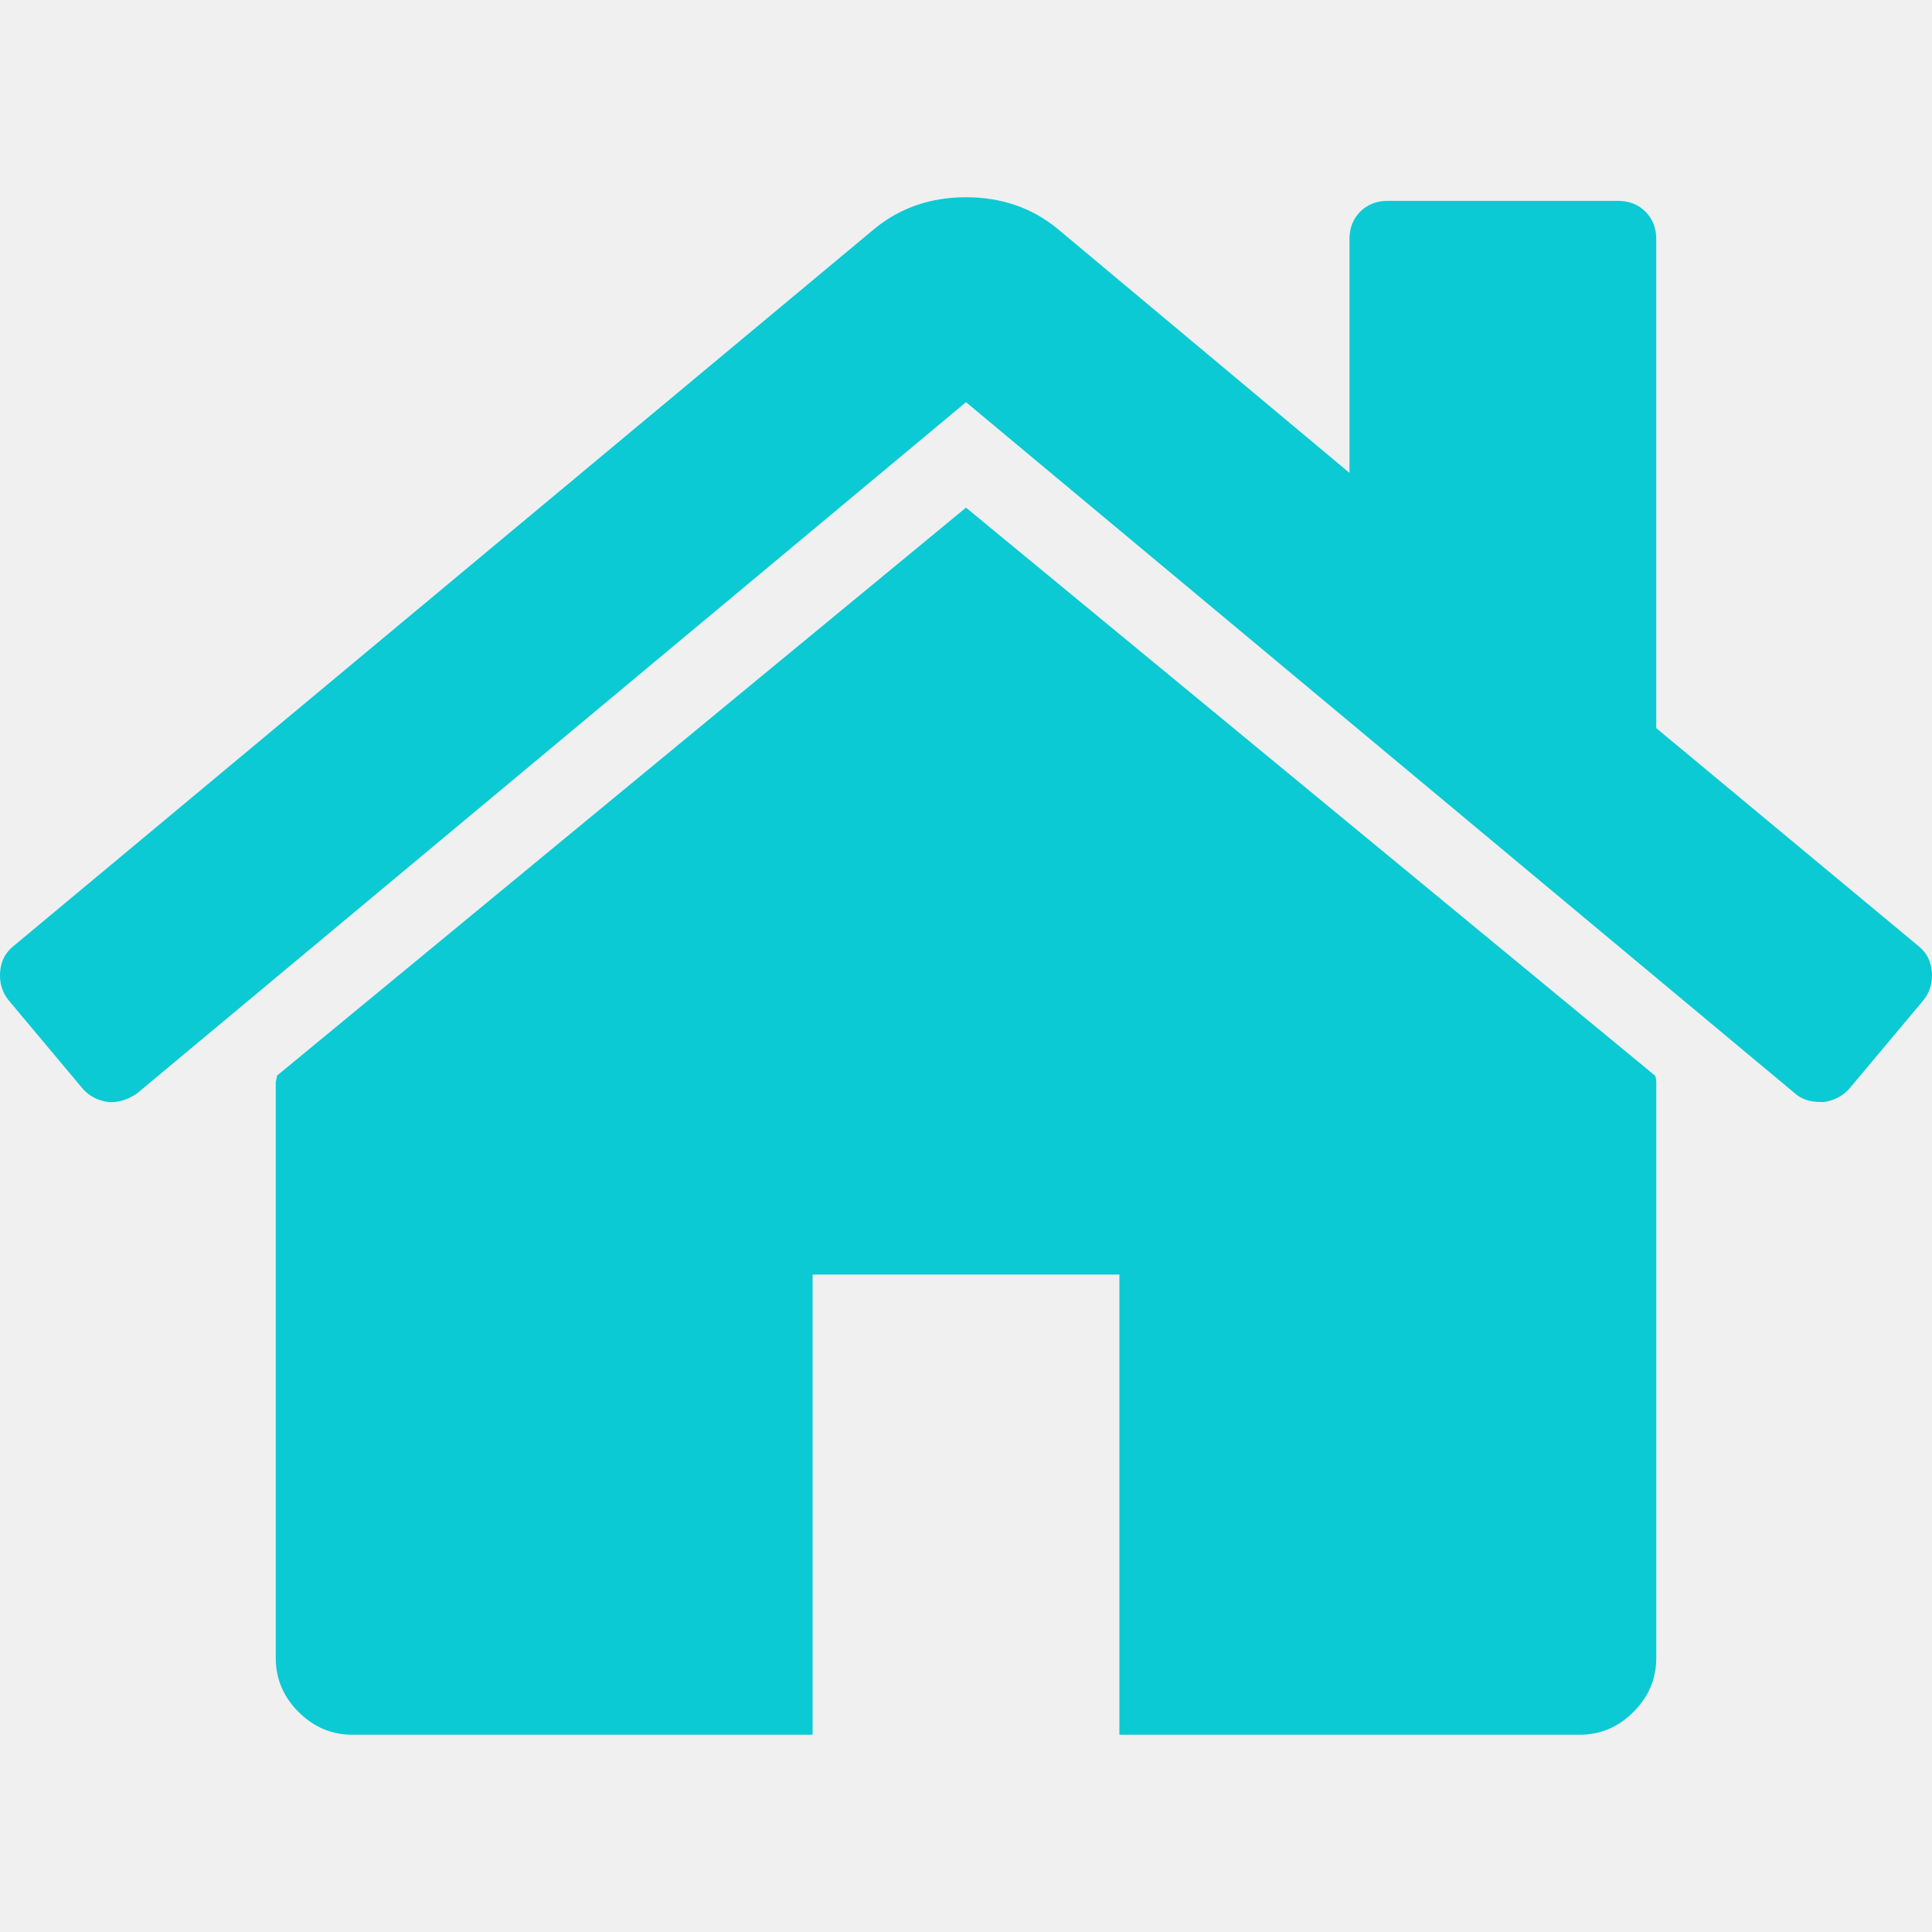
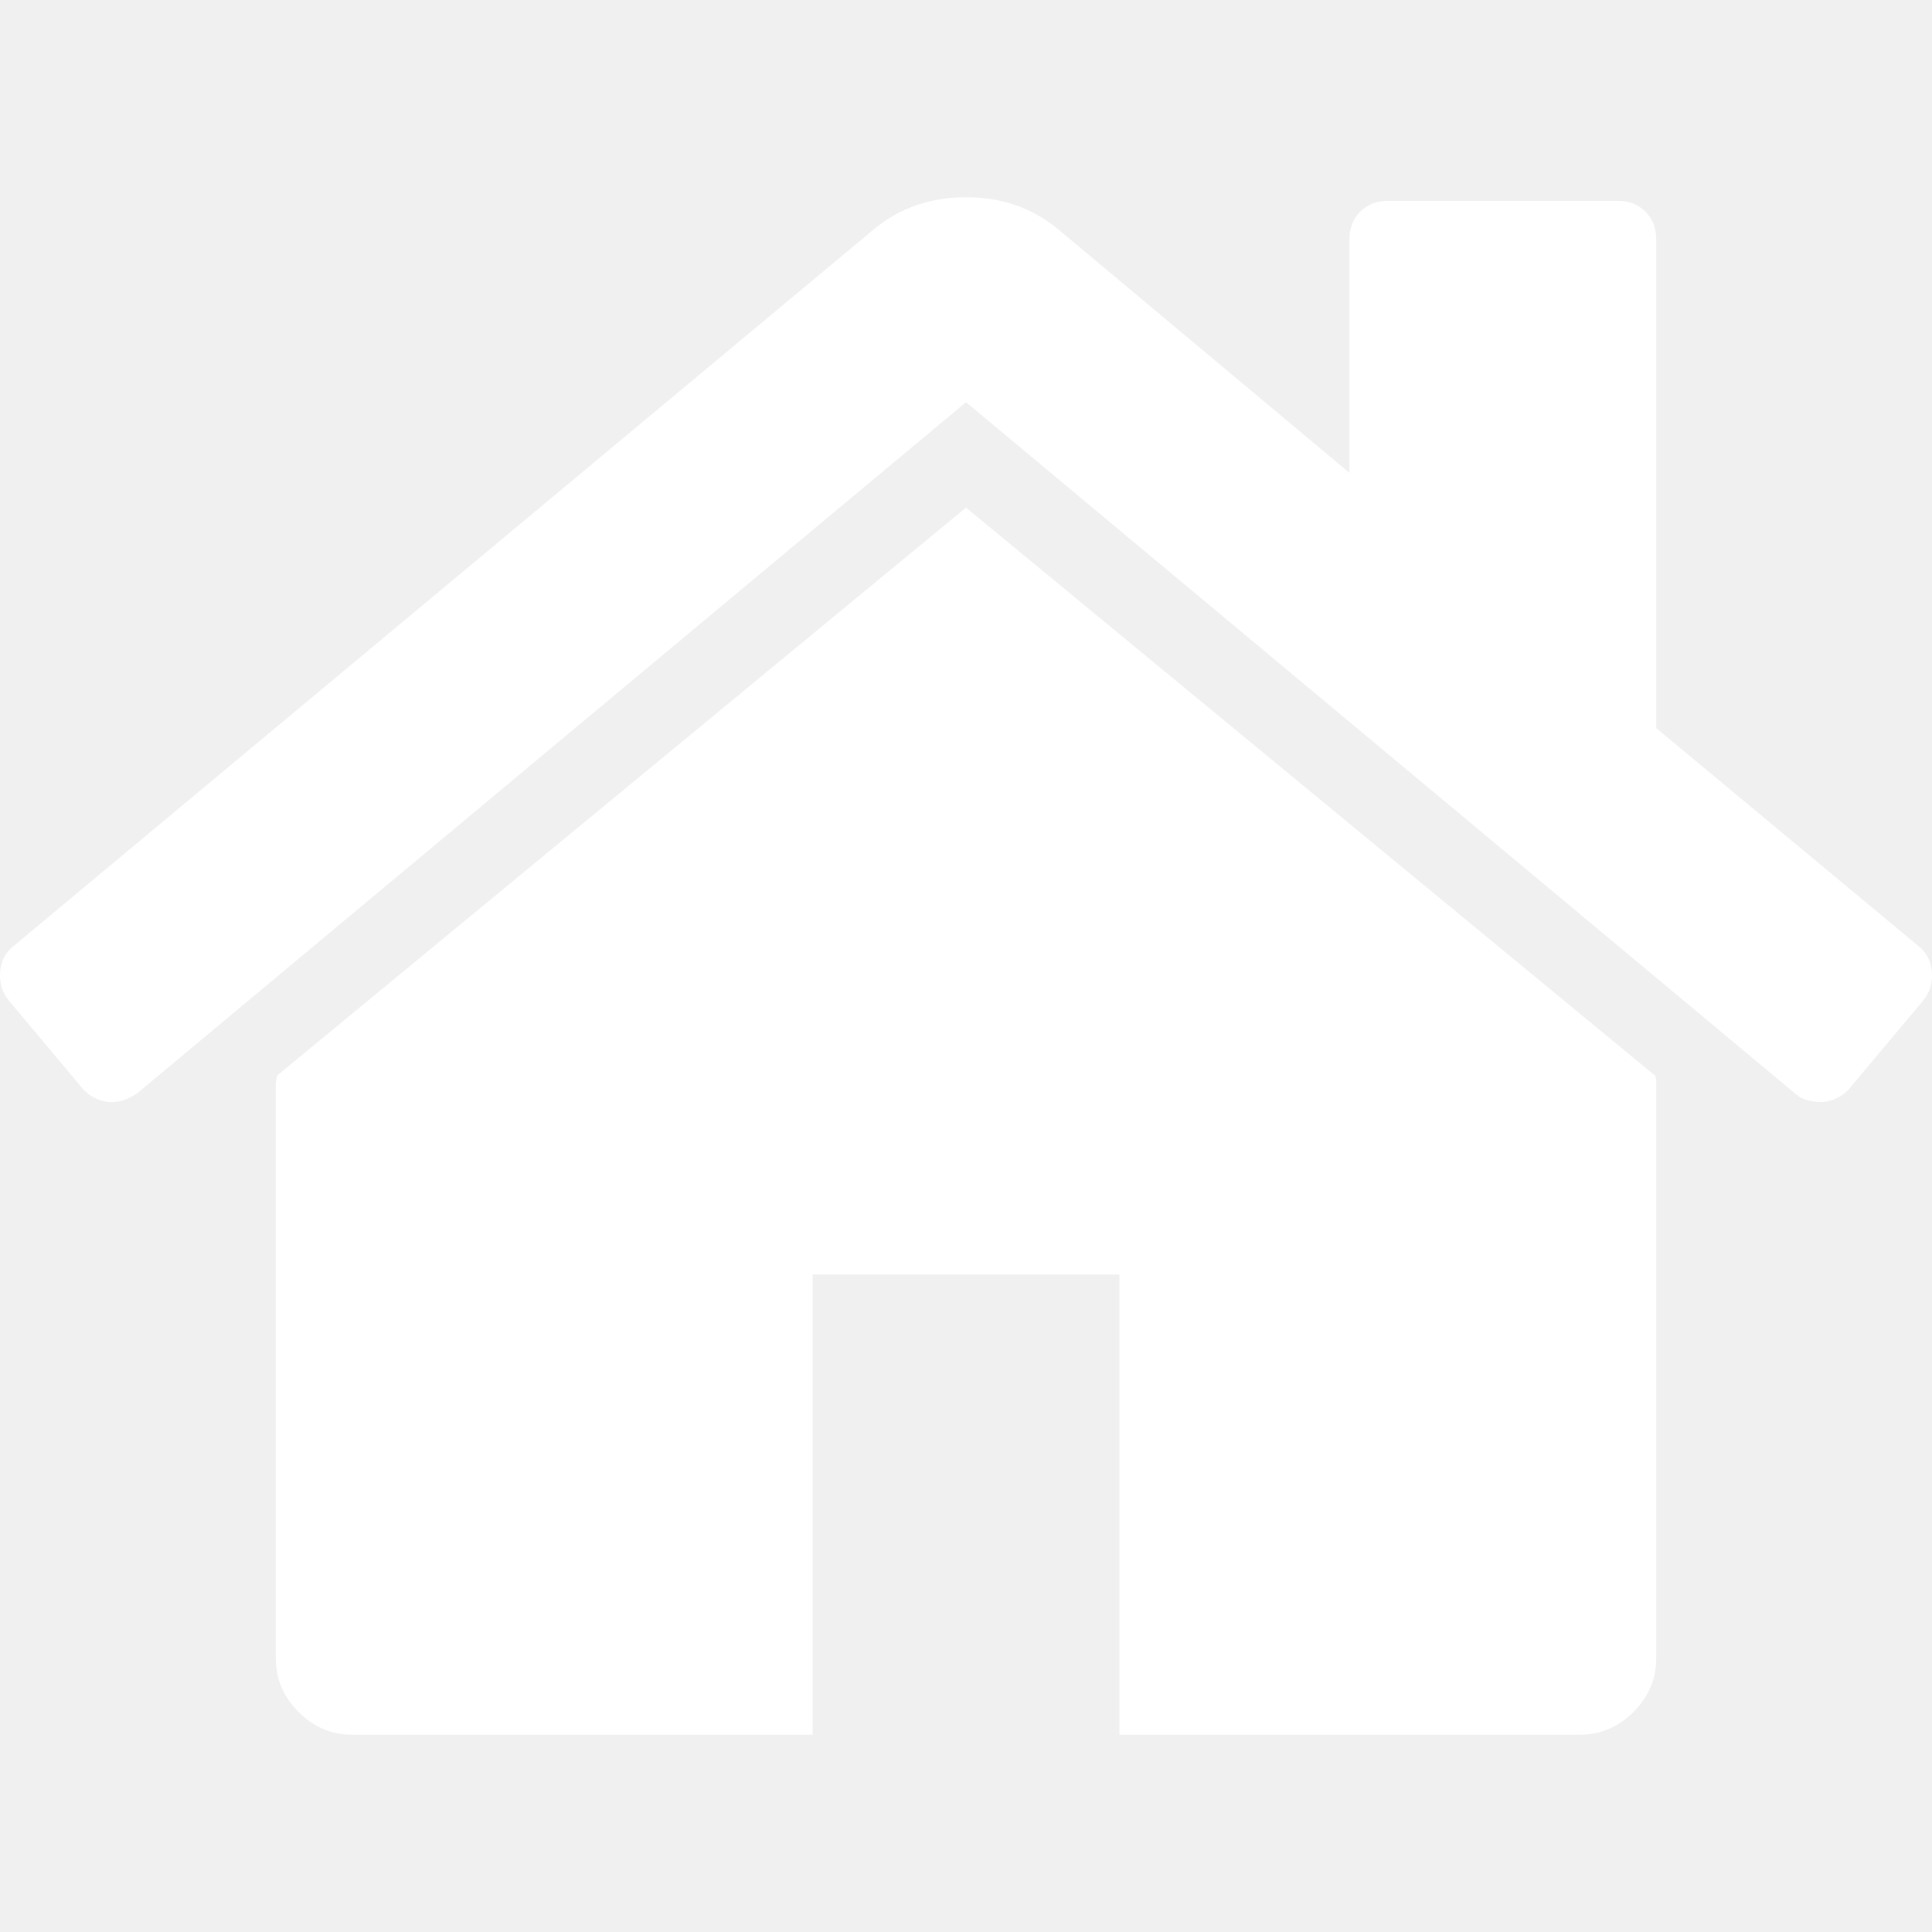
<svg xmlns="http://www.w3.org/2000/svg" version="1.1" id="Capa_1" width="25px" height="25px" x="0px" y="0px" viewBox="0 0 460.298 460.297" style="enable-background:new 0 0 460.298 460.297;" xml:space="preserve">
  <g>
    <g>
-       <path d="M230.149,120.939L65.986,256.274c0,0.191-0.048,0.472-0.144,0.855c-0.094,0.38-0.144,0.656-0.144,0.852v137.041    c0,4.948,1.809,9.236,5.426,12.847c3.616,3.613,7.898,5.431,12.847,5.431h109.63V303.664h73.097v109.64h109.629    c4.948,0,9.236-1.814,12.847-5.435c3.617-3.607,5.432-7.898,5.432-12.847V257.981c0-0.76-0.104-1.334-0.288-1.707L230.149,120.939    z" id="id_103" style="fill: #0BCAD4;" />
-       <path d="M457.122,225.438L394.6,173.476V56.989c0-2.663-0.856-4.853-2.574-6.567c-1.704-1.712-3.894-2.568-6.563-2.568h-54.816    c-2.666,0-4.855,0.856-6.57,2.568c-1.711,1.714-2.566,3.905-2.566,6.567v55.673l-69.662-58.245    c-6.084-4.949-13.318-7.423-21.694-7.423c-8.375,0-15.608,2.474-21.698,7.423L3.172,225.438c-1.903,1.52-2.946,3.566-3.14,6.136    c-0.193,2.568,0.472,4.811,1.997,6.713l17.701,21.128c1.525,1.712,3.521,2.759,5.996,3.142c2.285,0.192,4.57-0.476,6.855-1.998    L230.149,95.817l197.57,164.741c1.526,1.328,3.521,1.991,5.996,1.991h0.858c2.471-0.376,4.463-1.43,5.996-3.138l17.703-21.125    c1.522-1.906,2.189-4.145,1.991-6.716C460.068,229.007,459.021,226.961,457.122,225.438z" id="id_104" style="fill: #0BCAD4;" />
+       <path d="M230.149,120.939L65.986,256.274c0,0.191-0.048,0.472-0.144,0.855c-0.094,0.38-0.144,0.656-0.144,0.852v137.041    c0,4.948,1.809,9.236,5.426,12.847c3.616,3.613,7.898,5.431,12.847,5.431h109.63V303.664h73.097v109.64h109.629    c4.948,0,9.236-1.814,12.847-5.435c3.617-3.607,5.432-7.898,5.432-12.847V257.981c0-0.76-0.104-1.334-0.288-1.707L230.149,120.939    z" id="id_103" style="fill: white;" />
+       <path d="M457.122,225.438L394.6,173.476V56.989c0-2.663-0.856-4.853-2.574-6.567c-1.704-1.712-3.894-2.568-6.563-2.568h-54.816    c-2.666,0-4.855,0.856-6.57,2.568c-1.711,1.714-2.566,3.905-2.566,6.567v55.673l-69.662-58.245    c-6.084-4.949-13.318-7.423-21.694-7.423c-8.375,0-15.608,2.474-21.698,7.423L3.172,225.438c-1.903,1.52-2.946,3.566-3.14,6.136    c-0.193,2.568,0.472,4.811,1.997,6.713l17.701,21.128c1.525,1.712,3.521,2.759,5.996,3.142c2.285,0.192,4.57-0.476,6.855-1.998    L230.149,95.817l197.57,164.741c1.526,1.328,3.521,1.991,5.996,1.991h0.858c2.471-0.376,4.463-1.43,5.996-3.138l17.703-21.125    c1.522-1.906,2.189-4.145,1.991-6.716C460.068,229.007,459.021,226.961,457.122,225.438z" id="id_104" style="fill: white;" />
    </g>
  </g>
  <g>
</g>
  <g>
</g>
  <g>
</g>
  <g>
</g>
  <g>
</g>
  <g>
</g>
  <g>
</g>
  <g>
</g>
  <g>
</g>
  <g>
</g>
  <g>
</g>
  <g>
</g>
  <g>
</g>
  <g>
</g>
  <g>
</g>
</svg>
